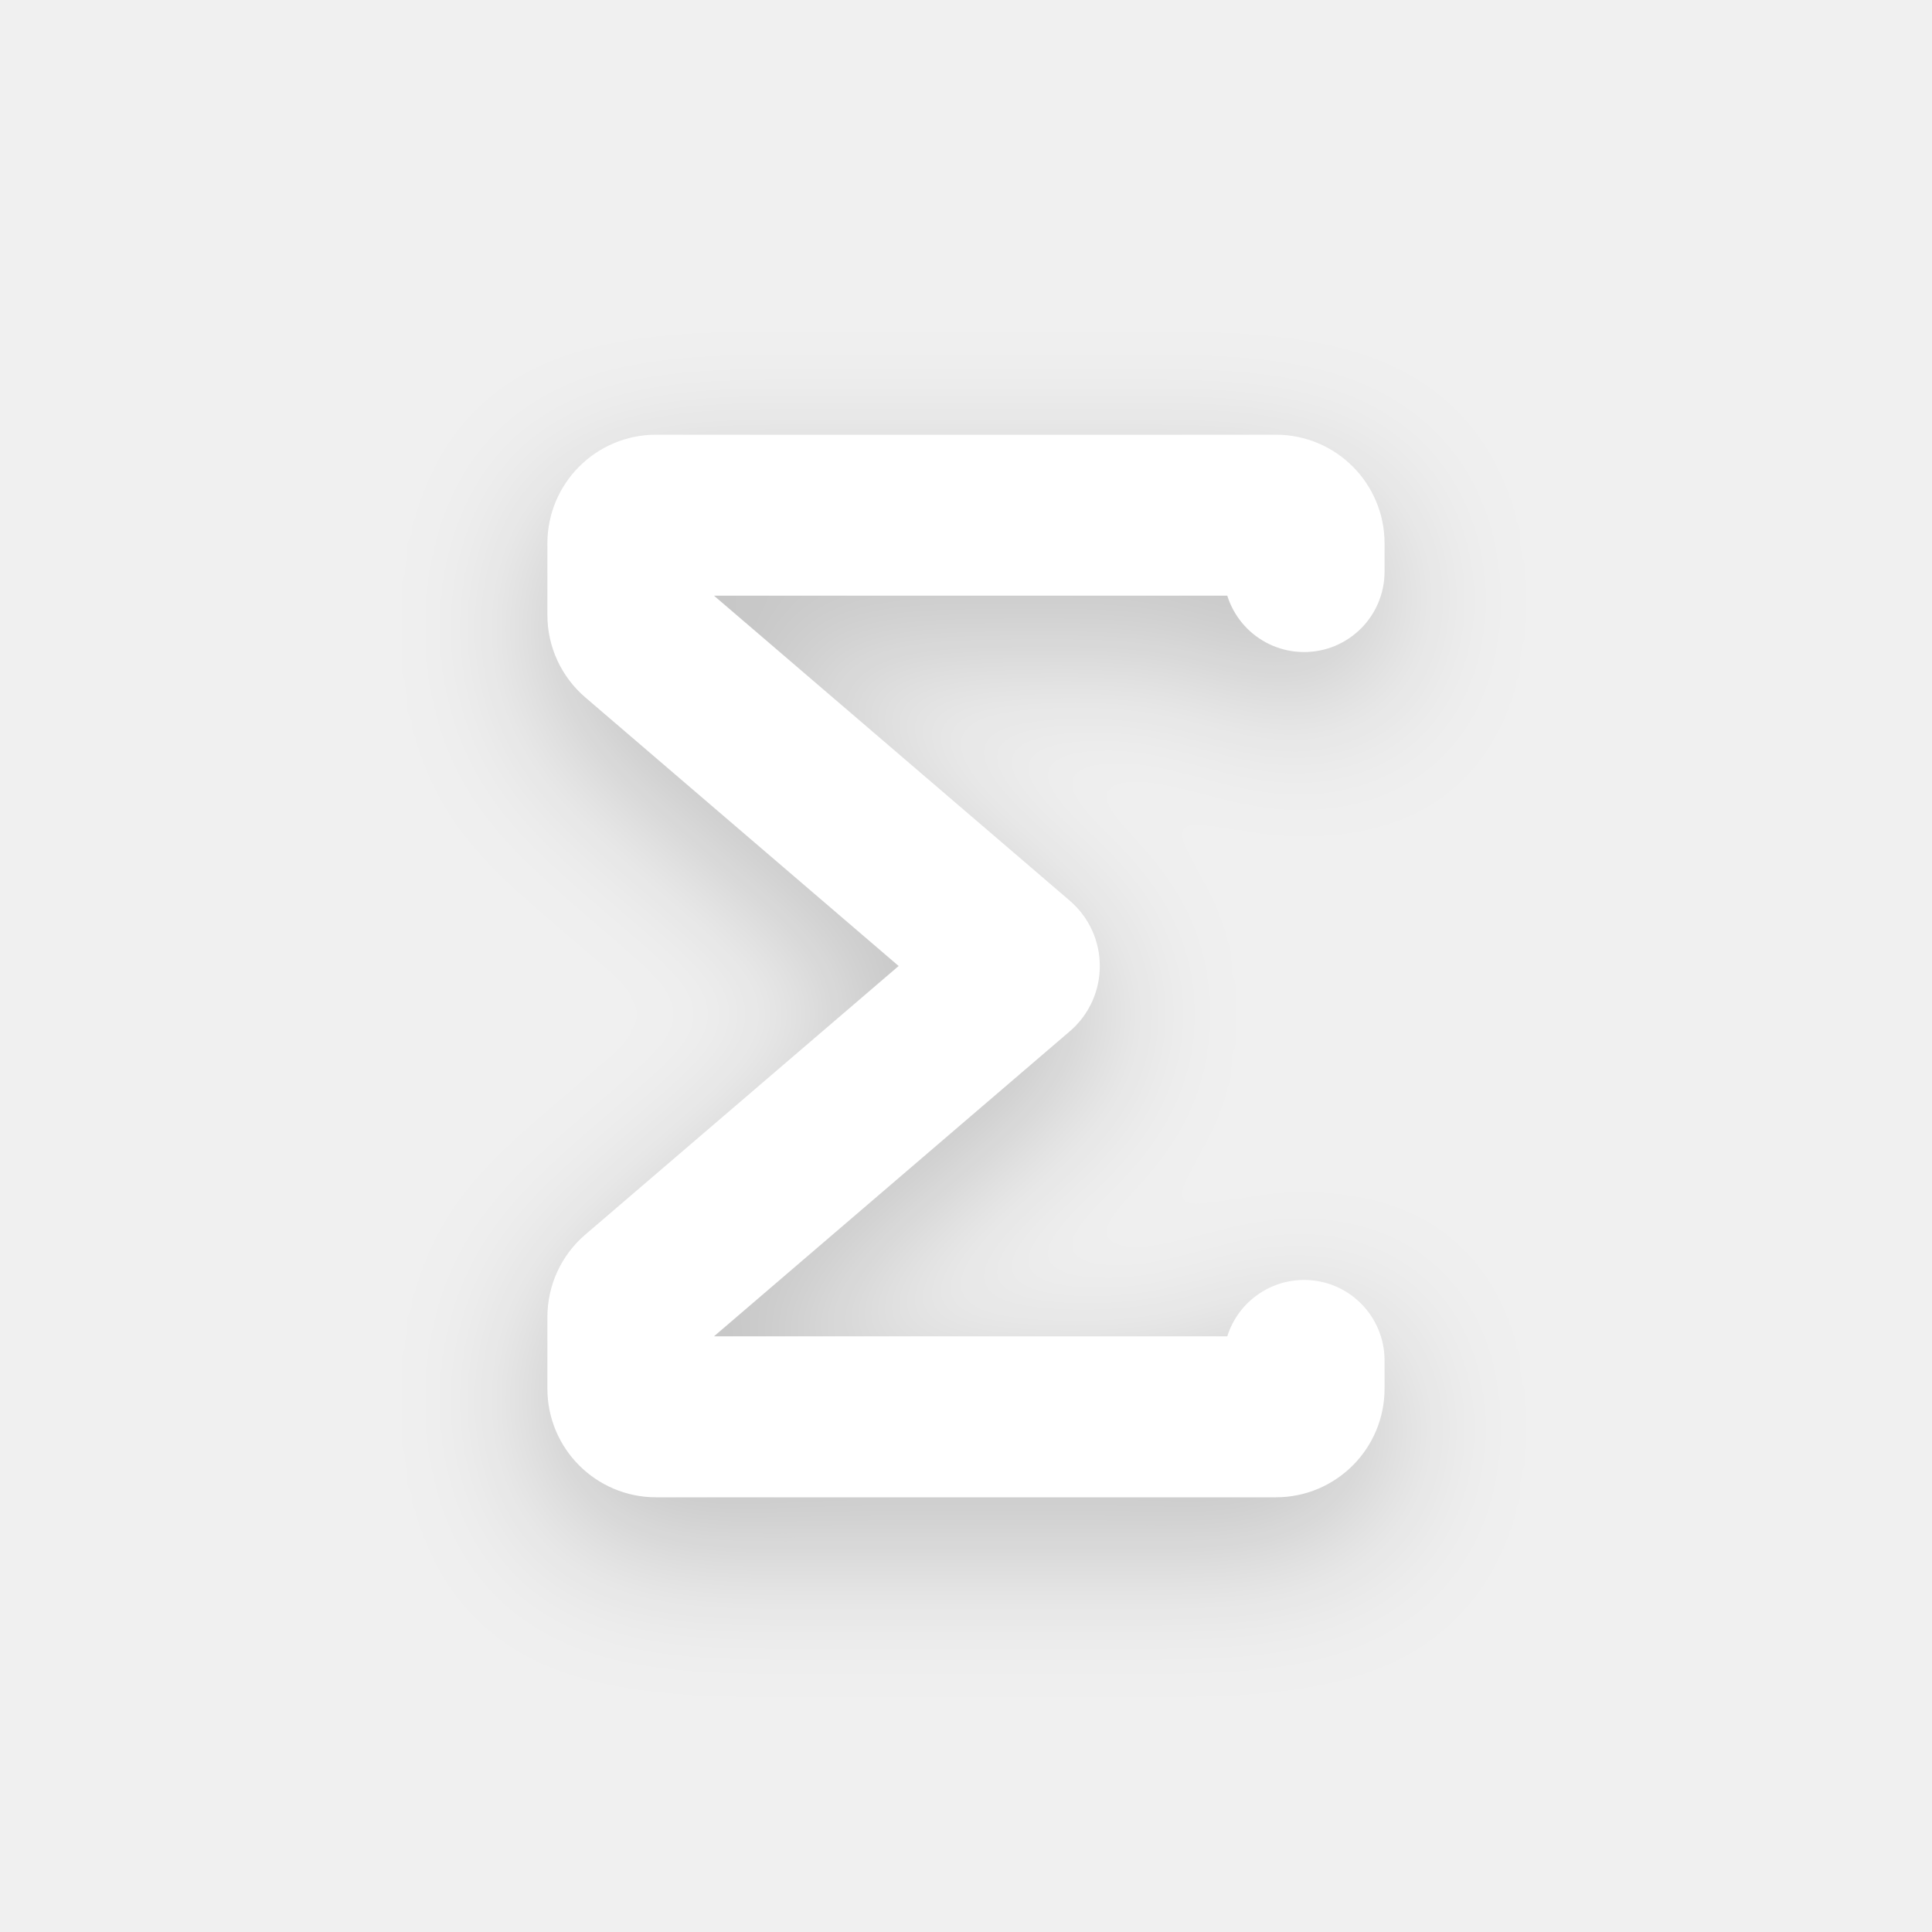
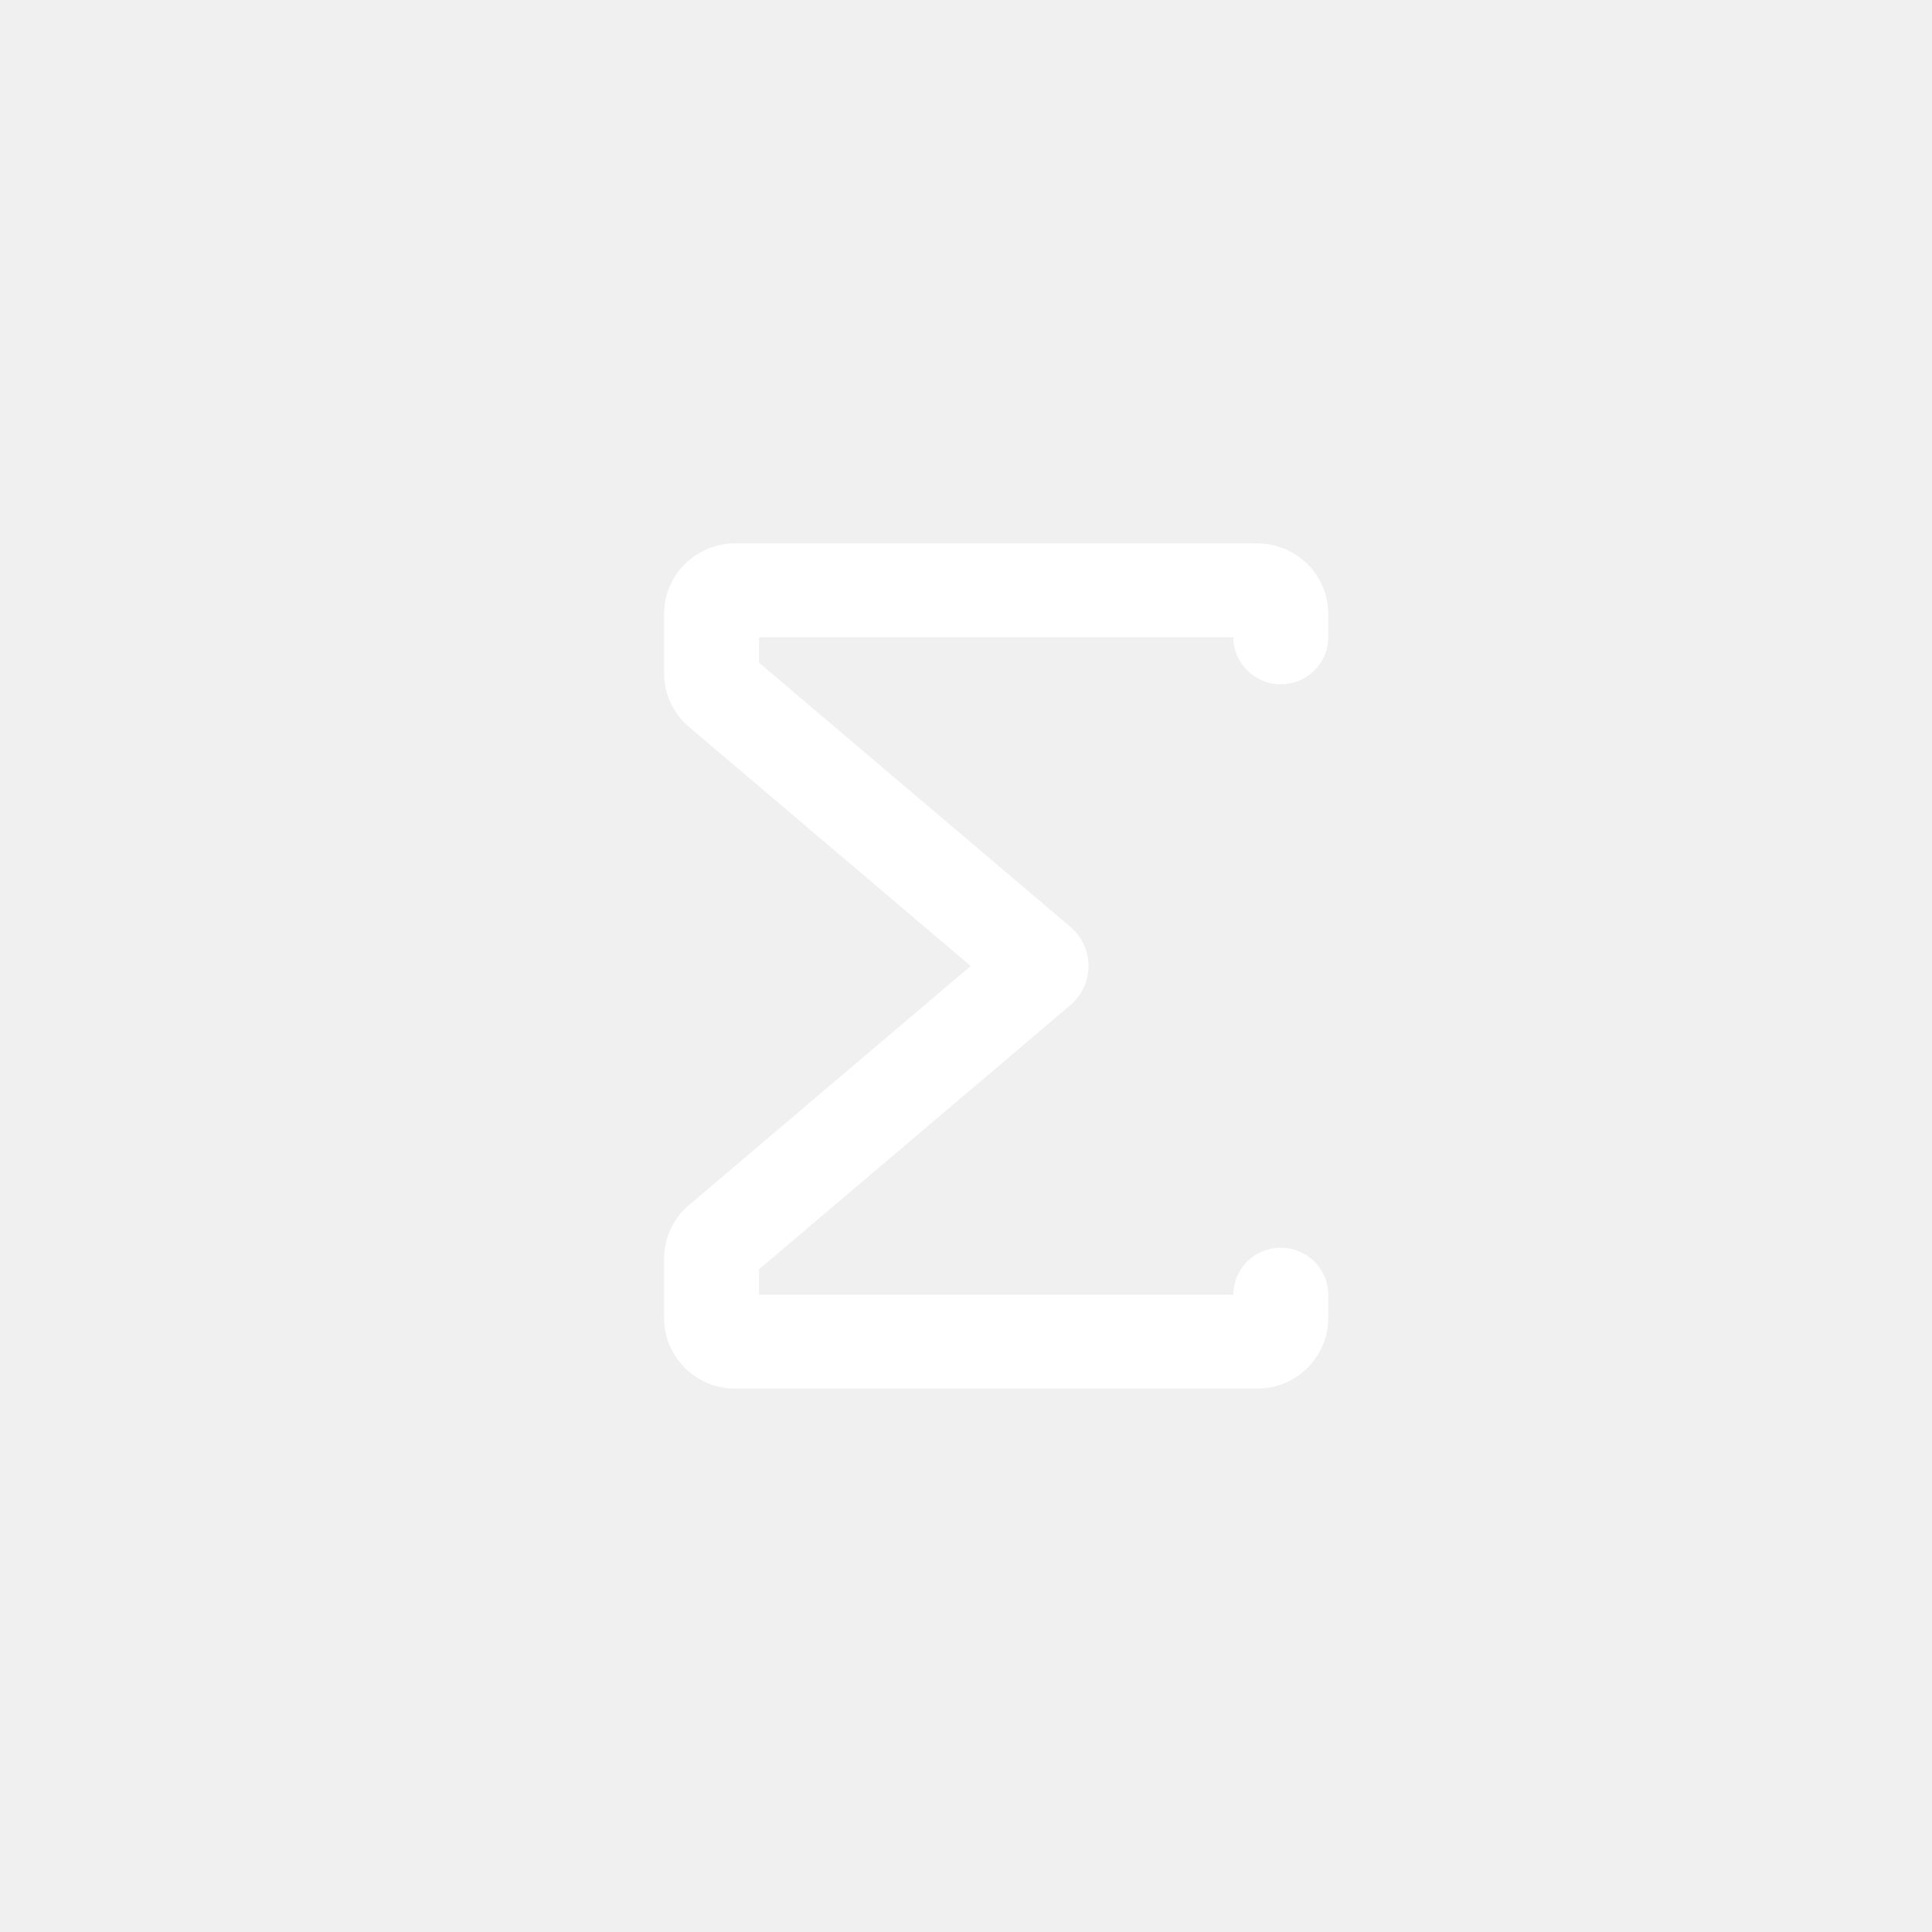
- <svg xmlns="http://www.w3.org/2000/svg" width="40" height="40" viewBox="0 0 40 40" fill="none">
-   <g filter="url(#filter0_bd_718_13645)">
-     <path fill-rule="evenodd" clip-rule="evenodd" d="M11.833 11.25C11.833 10.284 12.617 9.5 13.583 9.5H26.416C27.383 9.5 28.166 10.284 28.166 11.25V11.833C28.166 12.478 27.644 13 27 13C26.355 13 25.833 12.478 25.833 11.833H14.166V12.463L21.822 19.026C22.42 19.538 22.42 20.462 21.822 20.974L14.166 27.537V28.167H25.833C25.833 27.522 26.355 27 27 27C27.644 27 28.166 27.522 28.166 28.167V28.75C28.166 29.716 27.383 30.5 26.416 30.5H13.583C12.617 30.5 11.833 29.716 11.833 28.75V27.268C11.833 26.757 12.056 26.272 12.444 25.94L19.374 20L12.444 14.06C12.056 13.728 11.833 13.243 11.833 12.732V11.25Z" fill="white" stroke="white" />
-   </g>
-   <defs>
-     <filter id="filter0_bd_718_13645" x="-10" y="-10" width="60" height="60" filterUnits="userSpaceOnUse" color-interpolation-filters="sRGB">
-       <feFlood flood-opacity="0" result="BackgroundImageFix" />
-       <feGaussianBlur in="BackgroundImageFix" stdDeviation="5" />
-       <feComposite in2="SourceAlpha" operator="in" result="effect1_backgroundBlur_718_13645" />
-       <feColorMatrix in="SourceAlpha" type="matrix" values="0 0 0 0 0 0 0 0 0 0 0 0 0 0 0 0 0 0 127 0" result="hardAlpha" />
-       <feOffset dy="1" />
-       <feGaussianBlur stdDeviation="1.5" />
-       <feColorMatrix type="matrix" values="0 0 0 0 0 0 0 0 0 0 0 0 0 0 0 0 0 0 0.2 0" />
-       <feBlend mode="normal" in2="effect1_backgroundBlur_718_13645" result="effect2_dropShadow_718_13645" />
-       <feBlend mode="normal" in="SourceGraphic" in2="effect2_dropShadow_718_13645" result="shape" />
-     </filter>
-   </defs>
+ <svg xmlns="http://www.w3.org/2000/svg" width="32" height="32" viewBox="0 0 32 32" fill="none">
+   <path fill-rule="evenodd" clip-rule="evenodd" d="M11 10.167C11 9.522 11.528 9 12.179 9H20.821C21.472 9 22 9.522 22 10.167V10.556C22 10.985 21.648 11.333 21.214 11.333C20.78 11.333 20.429 10.985 20.429 10.556H12.571V10.976L17.727 15.35C18.13 15.692 18.13 16.308 17.727 16.65L12.571 21.024V21.444H20.429C20.429 21.015 20.78 20.667 21.214 20.667C21.648 20.667 22 21.015 22 21.444V21.833C22 22.478 21.472 23 20.821 23H12.179C11.528 23 11 22.478 11 21.833V20.846C11 20.505 11.15 20.181 11.412 19.96L16.078 16L11.412 12.04C11.15 11.819 11 11.495 11 11.155V10.167Z" fill="white" />
</svg>
